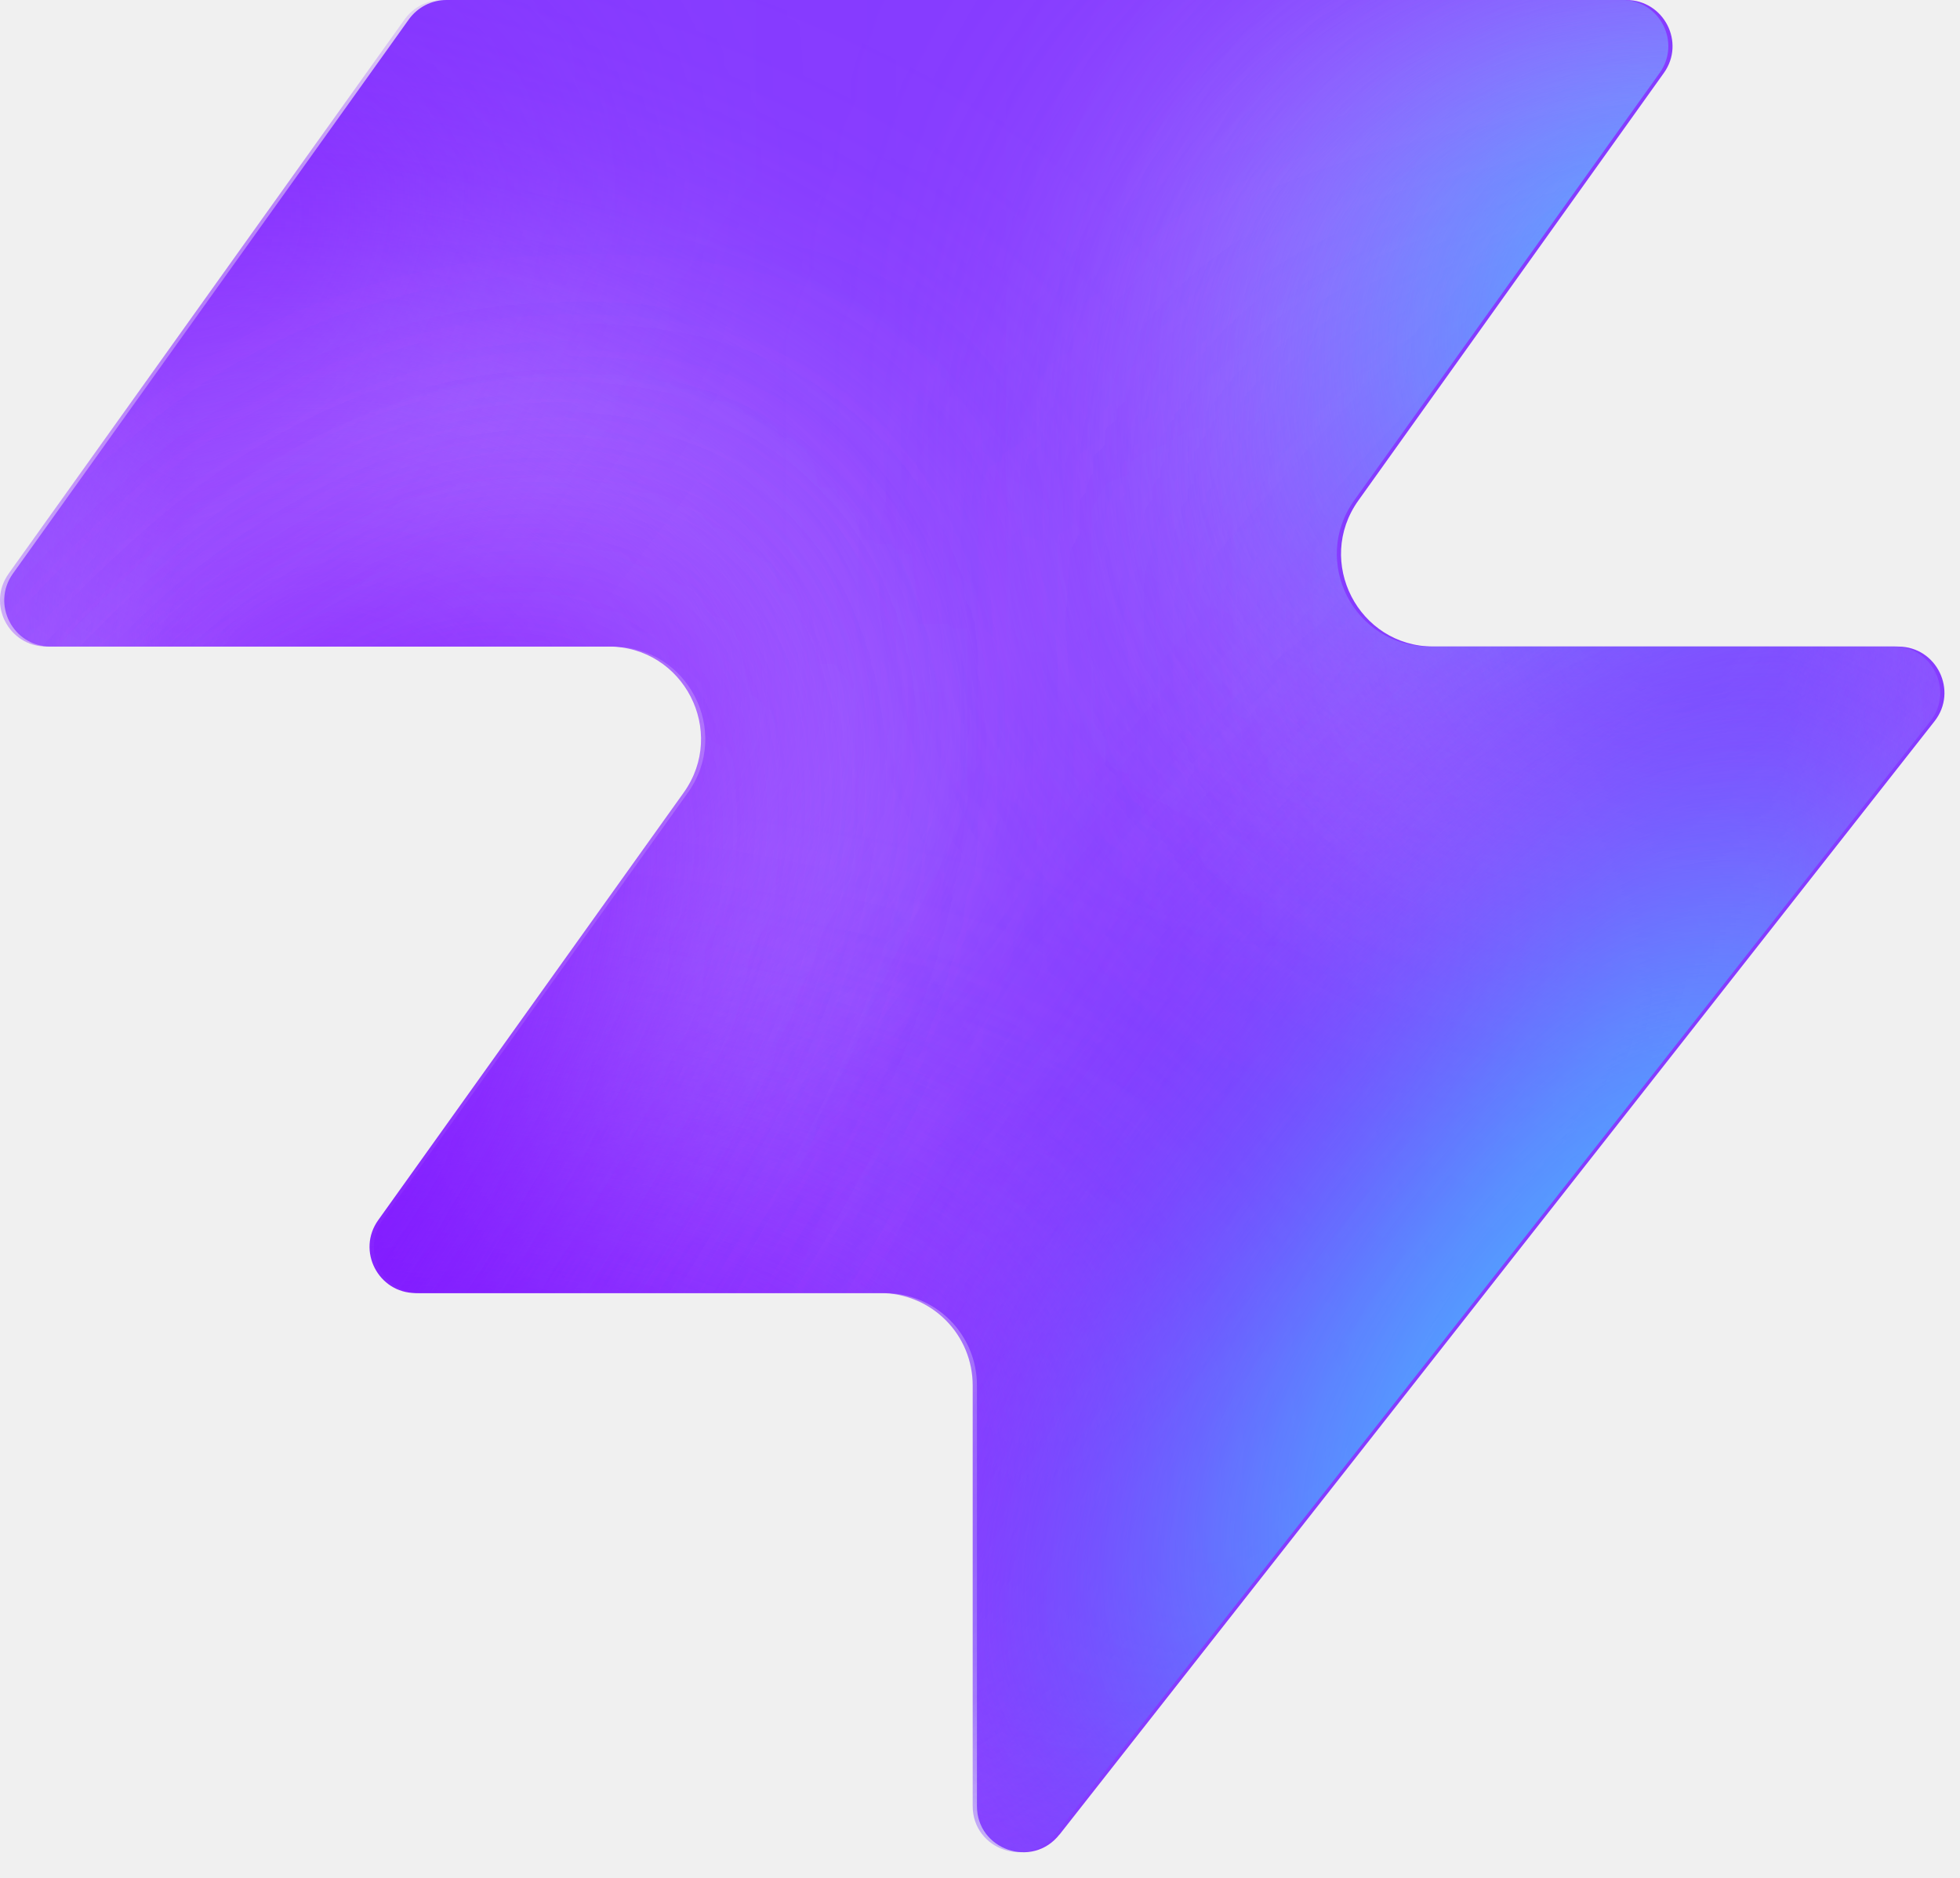
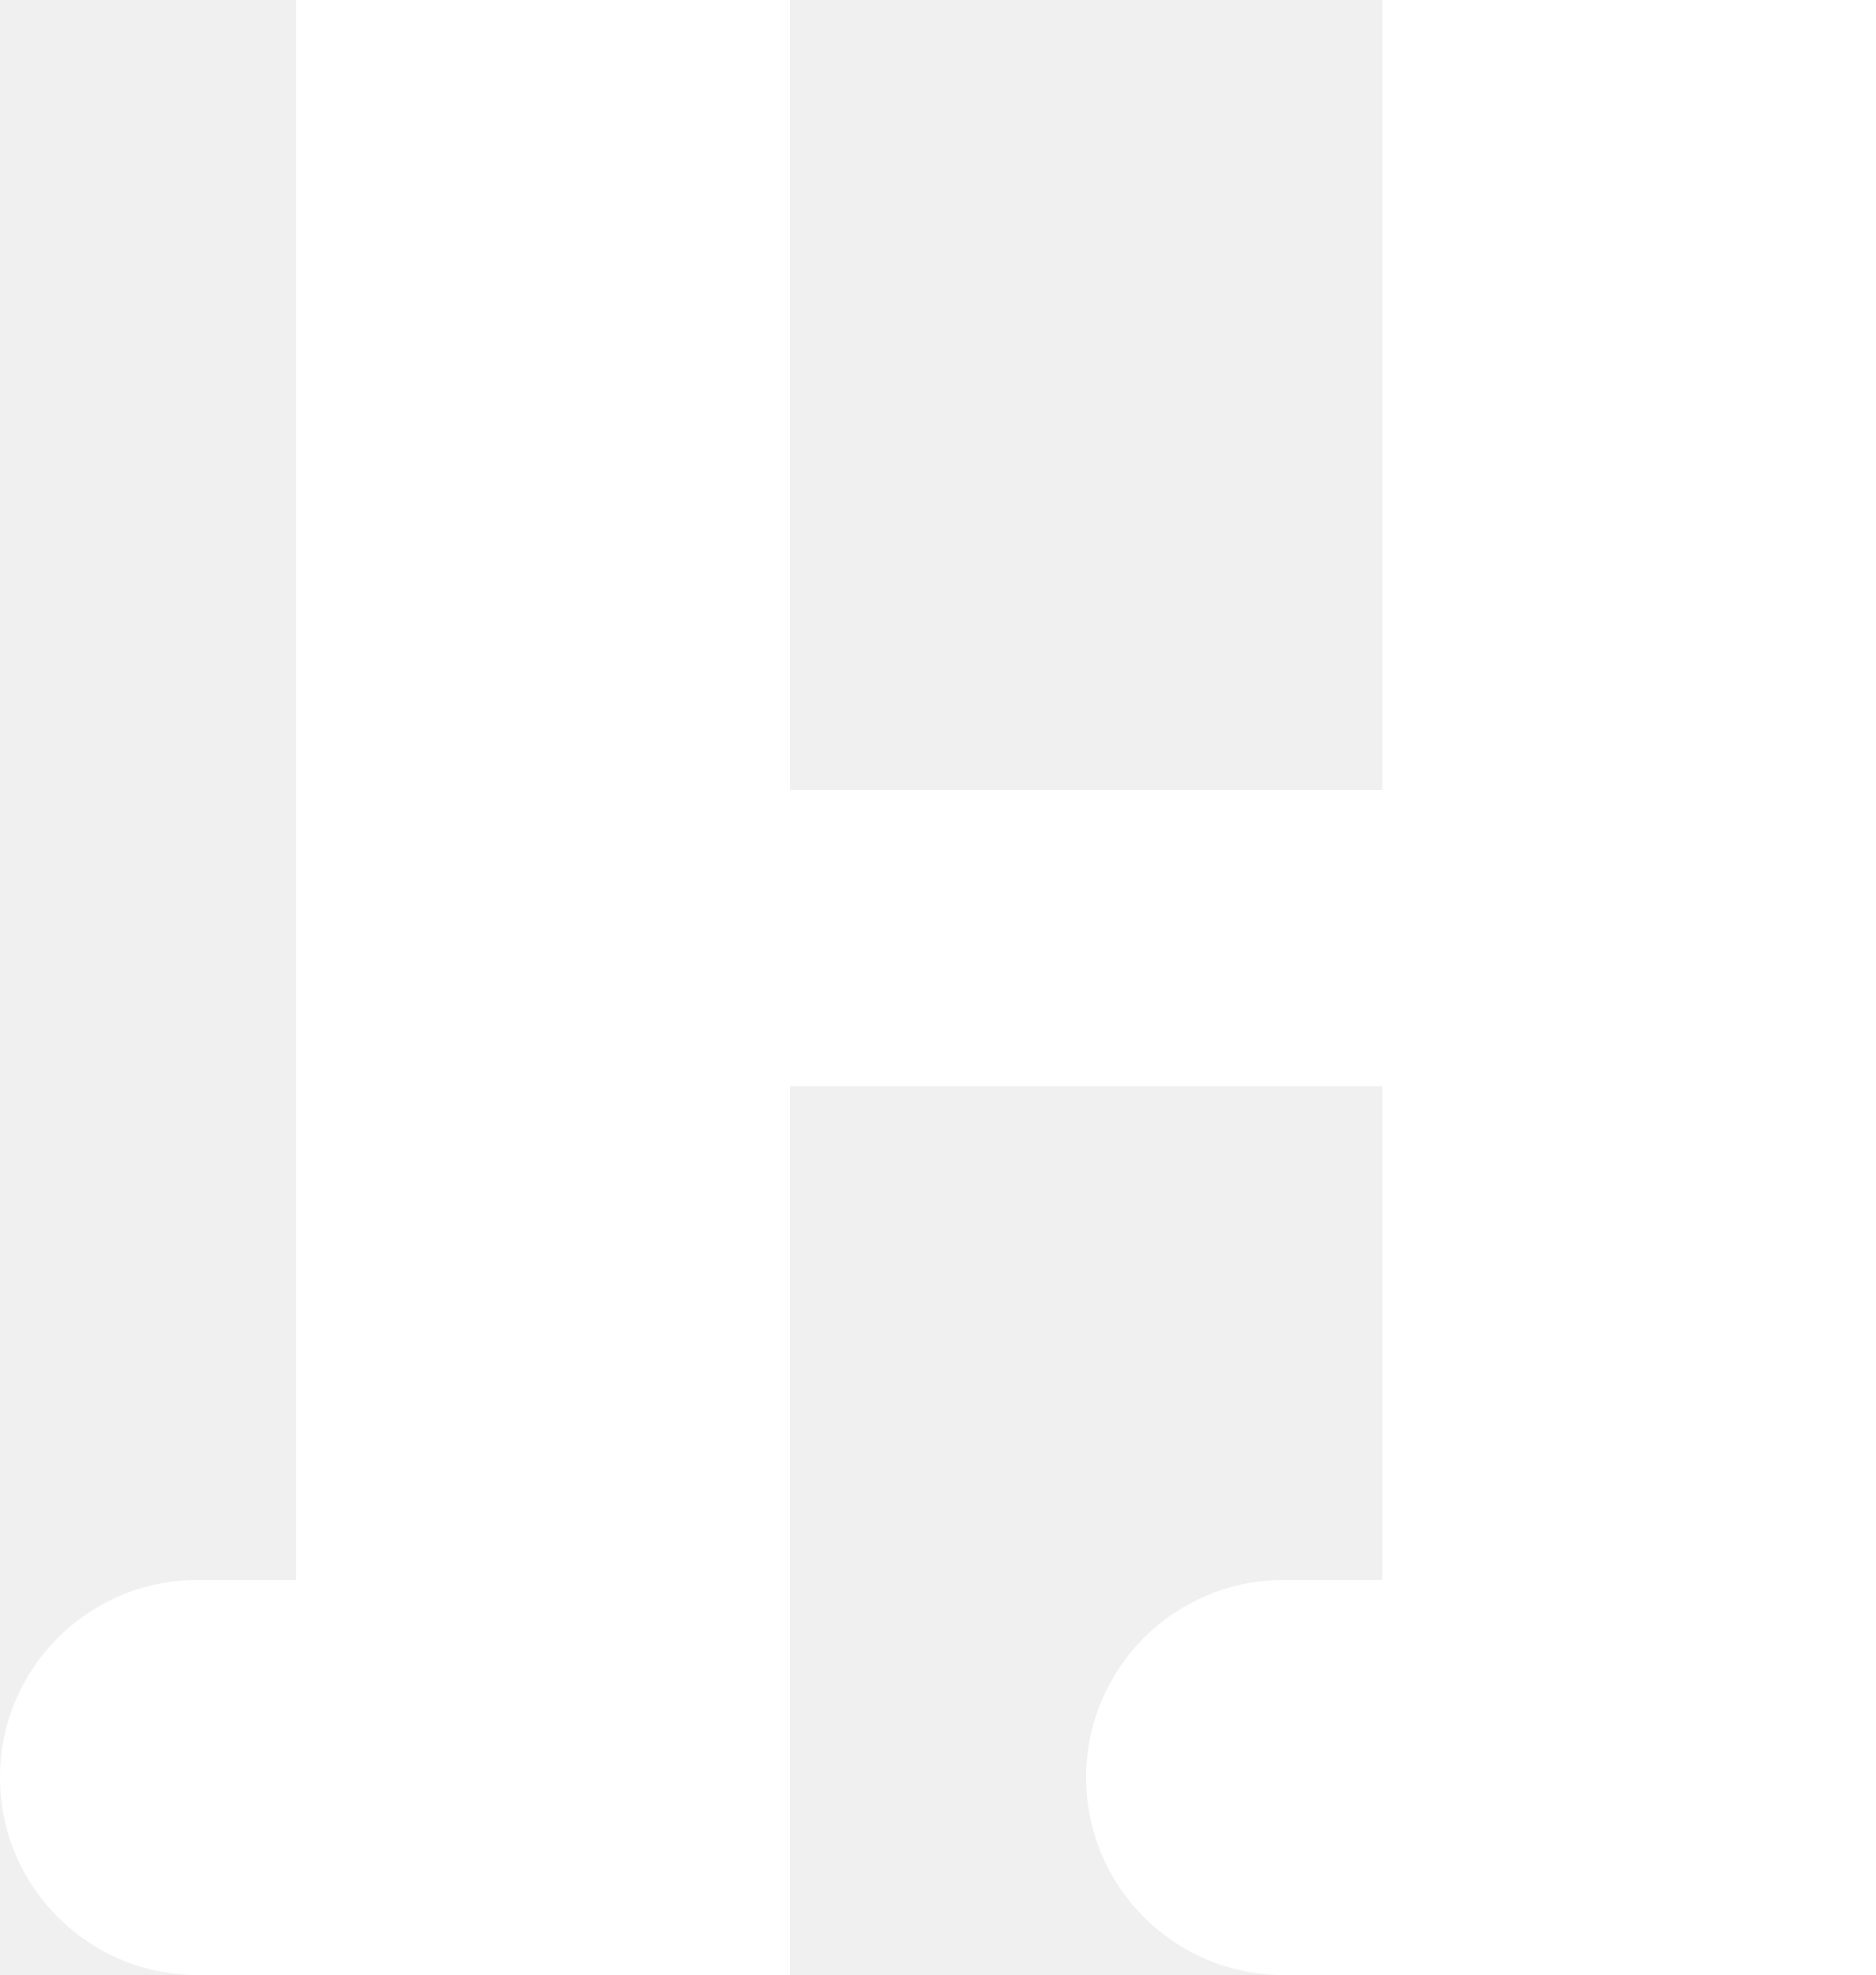
- <svg xmlns="http://www.w3.org/2000/svg" width="48" height="46" fill="none" viewBox="0 0 48 46">
-   <path fill="#863bff" d="M25.946 44.938c-.664.845-2.021.375-2.021-.698V33.937a2.26 2.26 0 0 0-2.262-2.262H10.287c-.92 0-1.456-1.04-.92-1.788l7.48-10.471c1.07-1.497 0-3.578-1.842-3.578H1.237c-.92 0-1.456-1.04-.92-1.788L10.013.474c.214-.297.556-.474.92-.474h28.894c.92 0 1.456 1.04.92 1.788l-7.48 10.471c-1.07 1.498 0 3.579 1.842 3.579h11.377c.943 0 1.473 1.088.89 1.83L25.947 44.94z" style="fill:#863bff;fill:color(display-p3 .525 .23 1);fill-opacity:1" />
-   <mask id="a" width="48" height="46" x="0" y="0" maskUnits="userSpaceOnUse" style="mask-type:alpha">
-     <path fill="#000" d="M25.842 44.938c-.664.844-2.021.375-2.021-.698V33.937a2.26 2.26 0 0 0-2.262-2.262H10.183c-.92 0-1.456-1.04-.92-1.788l7.48-10.471c1.07-1.498 0-3.579-1.842-3.579H1.133c-.92 0-1.456-1.04-.92-1.787L9.91.473c.214-.297.556-.474.92-.474h28.894c.92 0 1.456 1.04.92 1.788l-7.48 10.471c-1.07 1.498 0 3.578 1.842 3.578h11.377c.943 0 1.473 1.088.89 1.832L25.843 44.94z" style="fill:#000;fill-opacity:1" />
-   </mask>
-   <g mask="url(#a)">
-     <g filter="url(#b)">
-       <ellipse cx="5.508" cy="14.704" fill="#ede6ff" rx="5.508" ry="14.704" style="fill:#ede6ff;fill:color(display-p3 .927 .903 1);fill-opacity:1" transform="matrix(.00324 1 1 -.00324 -4.47 31.516)" />
-     </g>
-     <g filter="url(#c)">
-       <ellipse cx="10.399" cy="29.851" fill="#ede6ff" rx="10.399" ry="29.851" style="fill:#ede6ff;fill:color(display-p3 .927 .903 1);fill-opacity:1" transform="matrix(.00324 1 1 -.00324 -39.328 7.883)" />
-     </g>
-     <g filter="url(#d)">
-       <ellipse cx="5.508" cy="30.487" fill="#7e14ff" rx="5.508" ry="30.487" style="fill:#7e14ff;fill:color(display-p3 .492 .077 1);fill-opacity:1" transform="rotate(89.814 -25.913 -14.639)scale(1 -1)" />
-     </g>
-     <g filter="url(#e)">
-       <ellipse cx="5.508" cy="30.599" fill="#7e14ff" rx="5.508" ry="30.599" style="fill:#7e14ff;fill:color(display-p3 .492 .077 1);fill-opacity:1" transform="rotate(89.814 -32.644 -3.334)scale(1 -1)" />
-     </g>
-     <g filter="url(#f)">
-       <ellipse cx="5.508" cy="30.599" fill="#7e14ff" rx="5.508" ry="30.599" style="fill:#7e14ff;fill:color(display-p3 .492 .077 1);fill-opacity:1" transform="matrix(.00324 1 1 -.00324 -34.34 30.47)" />
-     </g>
-     <g filter="url(#g)">
-       <ellipse cx="14.072" cy="22.078" fill="#ede6ff" rx="14.072" ry="22.078" style="fill:#ede6ff;fill:color(display-p3 .927 .903 1);fill-opacity:1" transform="rotate(93.35 24.506 48.493)scale(-1 1)" />
-     </g>
-     <g filter="url(#h)">
-       <ellipse cx="3.47" cy="21.501" fill="#7e14ff" rx="3.47" ry="21.501" style="fill:#7e14ff;fill:color(display-p3 .492 .077 1);fill-opacity:1" transform="rotate(89.009 28.708 47.59)scale(-1 1)" />
-     </g>
-     <g filter="url(#i)">
-       <ellipse cx="3.47" cy="21.501" fill="#7e14ff" rx="3.47" ry="21.501" style="fill:#7e14ff;fill:color(display-p3 .492 .077 1);fill-opacity:1" transform="rotate(89.009 28.708 47.59)scale(-1 1)" />
-     </g>
-     <g filter="url(#j)">
-       <ellipse cx=".387" cy="8.972" fill="#7e14ff" rx="4.407" ry="29.108" style="fill:#7e14ff;fill:color(display-p3 .492 .077 1);fill-opacity:1" transform="rotate(39.51 .387 8.972)" />
-     </g>
-     <g filter="url(#k)">
-       <ellipse cx="47.523" cy="-6.092" fill="#7e14ff" rx="4.407" ry="29.108" style="fill:#7e14ff;fill:color(display-p3 .492 .077 1);fill-opacity:1" transform="rotate(37.892 47.523 -6.092)" />
-     </g>
-     <g filter="url(#l)">
-       <ellipse cx="41.412" cy="6.333" fill="#47bfff" rx="5.971" ry="9.665" style="fill:#47bfff;fill:color(display-p3 .28 .748 1);fill-opacity:1" transform="rotate(37.892 41.412 6.333)" />
-     </g>
-     <g filter="url(#m)">
-       <ellipse cx="-1.879" cy="38.332" fill="#7e14ff" rx="4.407" ry="29.108" style="fill:#7e14ff;fill:color(display-p3 .492 .077 1);fill-opacity:1" transform="rotate(37.892 -1.88 38.332)" />
-     </g>
-     <g filter="url(#n)">
-       <ellipse cx="-1.879" cy="38.332" fill="#7e14ff" rx="4.407" ry="29.108" style="fill:#7e14ff;fill:color(display-p3 .492 .077 1);fill-opacity:1" transform="rotate(37.892 -1.88 38.332)" />
-     </g>
-     <g filter="url(#o)">
-       <ellipse cx="35.651" cy="29.907" fill="#7e14ff" rx="4.407" ry="29.108" style="fill:#7e14ff;fill:color(display-p3 .492 .077 1);fill-opacity:1" transform="rotate(37.892 35.651 29.907)" />
-     </g>
-     <g filter="url(#p)">
-       <ellipse cx="38.418" cy="32.4" fill="#47bfff" rx="5.971" ry="15.297" style="fill:#47bfff;fill:color(display-p3 .28 .748 1);fill-opacity:1" transform="rotate(37.892 38.418 32.4)" />
-     </g>
-   </g>
-   <defs>
-     <filter id="b" width="60.045" height="41.654" x="-19.77" y="16.149" color-interpolation-filters="sRGB" filterUnits="userSpaceOnUse">
-       <feFlood flood-opacity="0" result="BackgroundImageFix" />
-       <feBlend in="SourceGraphic" in2="BackgroundImageFix" result="shape" />
-       <feGaussianBlur result="effect1_foregroundBlur_2002_17158" stdDeviation="7.659" />
-     </filter>
-     <filter id="c" width="90.34" height="51.437" x="-54.613" y="-7.533" color-interpolation-filters="sRGB" filterUnits="userSpaceOnUse">
-       <feFlood flood-opacity="0" result="BackgroundImageFix" />
-       <feBlend in="SourceGraphic" in2="BackgroundImageFix" result="shape" />
-       <feGaussianBlur result="effect1_foregroundBlur_2002_17158" stdDeviation="7.659" />
-     </filter>
-     <filter id="d" width="79.355" height="29.4" x="-49.64" y="2.03" color-interpolation-filters="sRGB" filterUnits="userSpaceOnUse">
-       <feFlood flood-opacity="0" result="BackgroundImageFix" />
-       <feBlend in="SourceGraphic" in2="BackgroundImageFix" result="shape" />
-       <feGaussianBlur result="effect1_foregroundBlur_2002_17158" stdDeviation="4.596" />
-     </filter>
-     <filter id="e" width="79.579" height="29.4" x="-45.045" y="20.029" color-interpolation-filters="sRGB" filterUnits="userSpaceOnUse">
-       <feFlood flood-opacity="0" result="BackgroundImageFix" />
-       <feBlend in="SourceGraphic" in2="BackgroundImageFix" result="shape" />
-       <feGaussianBlur result="effect1_foregroundBlur_2002_17158" stdDeviation="4.596" />
-     </filter>
-     <filter id="f" width="79.579" height="29.4" x="-43.513" y="21.178" color-interpolation-filters="sRGB" filterUnits="userSpaceOnUse">
-       <feFlood flood-opacity="0" result="BackgroundImageFix" />
-       <feBlend in="SourceGraphic" in2="BackgroundImageFix" result="shape" />
-       <feGaussianBlur result="effect1_foregroundBlur_2002_17158" stdDeviation="4.596" />
-     </filter>
-     <filter id="g" width="74.749" height="58.852" x="15.756" y="-17.901" color-interpolation-filters="sRGB" filterUnits="userSpaceOnUse">
-       <feFlood flood-opacity="0" result="BackgroundImageFix" />
-       <feBlend in="SourceGraphic" in2="BackgroundImageFix" result="shape" />
-       <feGaussianBlur result="effect1_foregroundBlur_2002_17158" stdDeviation="7.659" />
-     </filter>
-     <filter id="h" width="61.377" height="25.362" x="23.548" y="2.284" color-interpolation-filters="sRGB" filterUnits="userSpaceOnUse">
-       <feFlood flood-opacity="0" result="BackgroundImageFix" />
-       <feBlend in="SourceGraphic" in2="BackgroundImageFix" result="shape" />
-       <feGaussianBlur result="effect1_foregroundBlur_2002_17158" stdDeviation="4.596" />
-     </filter>
-     <filter id="i" width="61.377" height="25.362" x="23.548" y="2.284" color-interpolation-filters="sRGB" filterUnits="userSpaceOnUse">
-       <feFlood flood-opacity="0" result="BackgroundImageFix" />
-       <feBlend in="SourceGraphic" in2="BackgroundImageFix" result="shape" />
-       <feGaussianBlur result="effect1_foregroundBlur_2002_17158" stdDeviation="4.596" />
-     </filter>
-     <filter id="j" width="56.045" height="63.649" x="-27.636" y="-22.853" color-interpolation-filters="sRGB" filterUnits="userSpaceOnUse">
-       <feFlood flood-opacity="0" result="BackgroundImageFix" />
-       <feBlend in="SourceGraphic" in2="BackgroundImageFix" result="shape" />
-       <feGaussianBlur result="effect1_foregroundBlur_2002_17158" stdDeviation="4.596" />
-     </filter>
-     <filter id="k" width="54.814" height="64.646" x="20.116" y="-38.415" color-interpolation-filters="sRGB" filterUnits="userSpaceOnUse">
-       <feFlood flood-opacity="0" result="BackgroundImageFix" />
-       <feBlend in="SourceGraphic" in2="BackgroundImageFix" result="shape" />
-       <feGaussianBlur result="effect1_foregroundBlur_2002_17158" stdDeviation="4.596" />
-     </filter>
-     <filter id="l" width="33.541" height="35.313" x="24.641" y="-11.323" color-interpolation-filters="sRGB" filterUnits="userSpaceOnUse">
-       <feFlood flood-opacity="0" result="BackgroundImageFix" />
-       <feBlend in="SourceGraphic" in2="BackgroundImageFix" result="shape" />
-       <feGaussianBlur result="effect1_foregroundBlur_2002_17158" stdDeviation="4.596" />
-     </filter>
-     <filter id="m" width="54.814" height="64.646" x="-29.286" y="6.009" color-interpolation-filters="sRGB" filterUnits="userSpaceOnUse">
-       <feFlood flood-opacity="0" result="BackgroundImageFix" />
-       <feBlend in="SourceGraphic" in2="BackgroundImageFix" result="shape" />
-       <feGaussianBlur result="effect1_foregroundBlur_2002_17158" stdDeviation="4.596" />
-     </filter>
-     <filter id="n" width="54.814" height="64.646" x="-29.286" y="6.009" color-interpolation-filters="sRGB" filterUnits="userSpaceOnUse">
-       <feFlood flood-opacity="0" result="BackgroundImageFix" />
-       <feBlend in="SourceGraphic" in2="BackgroundImageFix" result="shape" />
-       <feGaussianBlur result="effect1_foregroundBlur_2002_17158" stdDeviation="4.596" />
-     </filter>
-     <filter id="o" width="54.814" height="64.646" x="8.244" y="-2.416" color-interpolation-filters="sRGB" filterUnits="userSpaceOnUse">
-       <feFlood flood-opacity="0" result="BackgroundImageFix" />
-       <feBlend in="SourceGraphic" in2="BackgroundImageFix" result="shape" />
-       <feGaussianBlur result="effect1_foregroundBlur_2002_17158" stdDeviation="4.596" />
-     </filter>
-     <filter id="p" width="39.409" height="43.623" x="18.713" y="10.588" color-interpolation-filters="sRGB" filterUnits="userSpaceOnUse">
-       <feFlood flood-opacity="0" result="BackgroundImageFix" />
-       <feBlend in="SourceGraphic" in2="BackgroundImageFix" result="shape" />
-       <feGaussianBlur result="effect1_foregroundBlur_2002_17158" stdDeviation="4.596" />
-     </filter>
-   </defs>
+ <svg xmlns="http://www.w3.org/2000/svg" viewBox="1 2 19 20" fill="none">
+   <path d="M 4 2 h 5 v 20 H 3 a 2 2 0 0 1 -2 -2 a 2 2 0 0 1 2 -2 h 1 V 2 Z M 15 2 h 5 v 20 H 14 a 2 2 0 0 1 -2 -2 a 2 2 0 0 1 2 -2 h 1 V 2 Z M 9 10 h 6 v 3 H 9 Z" fill="#FFFFFF" />
</svg>
